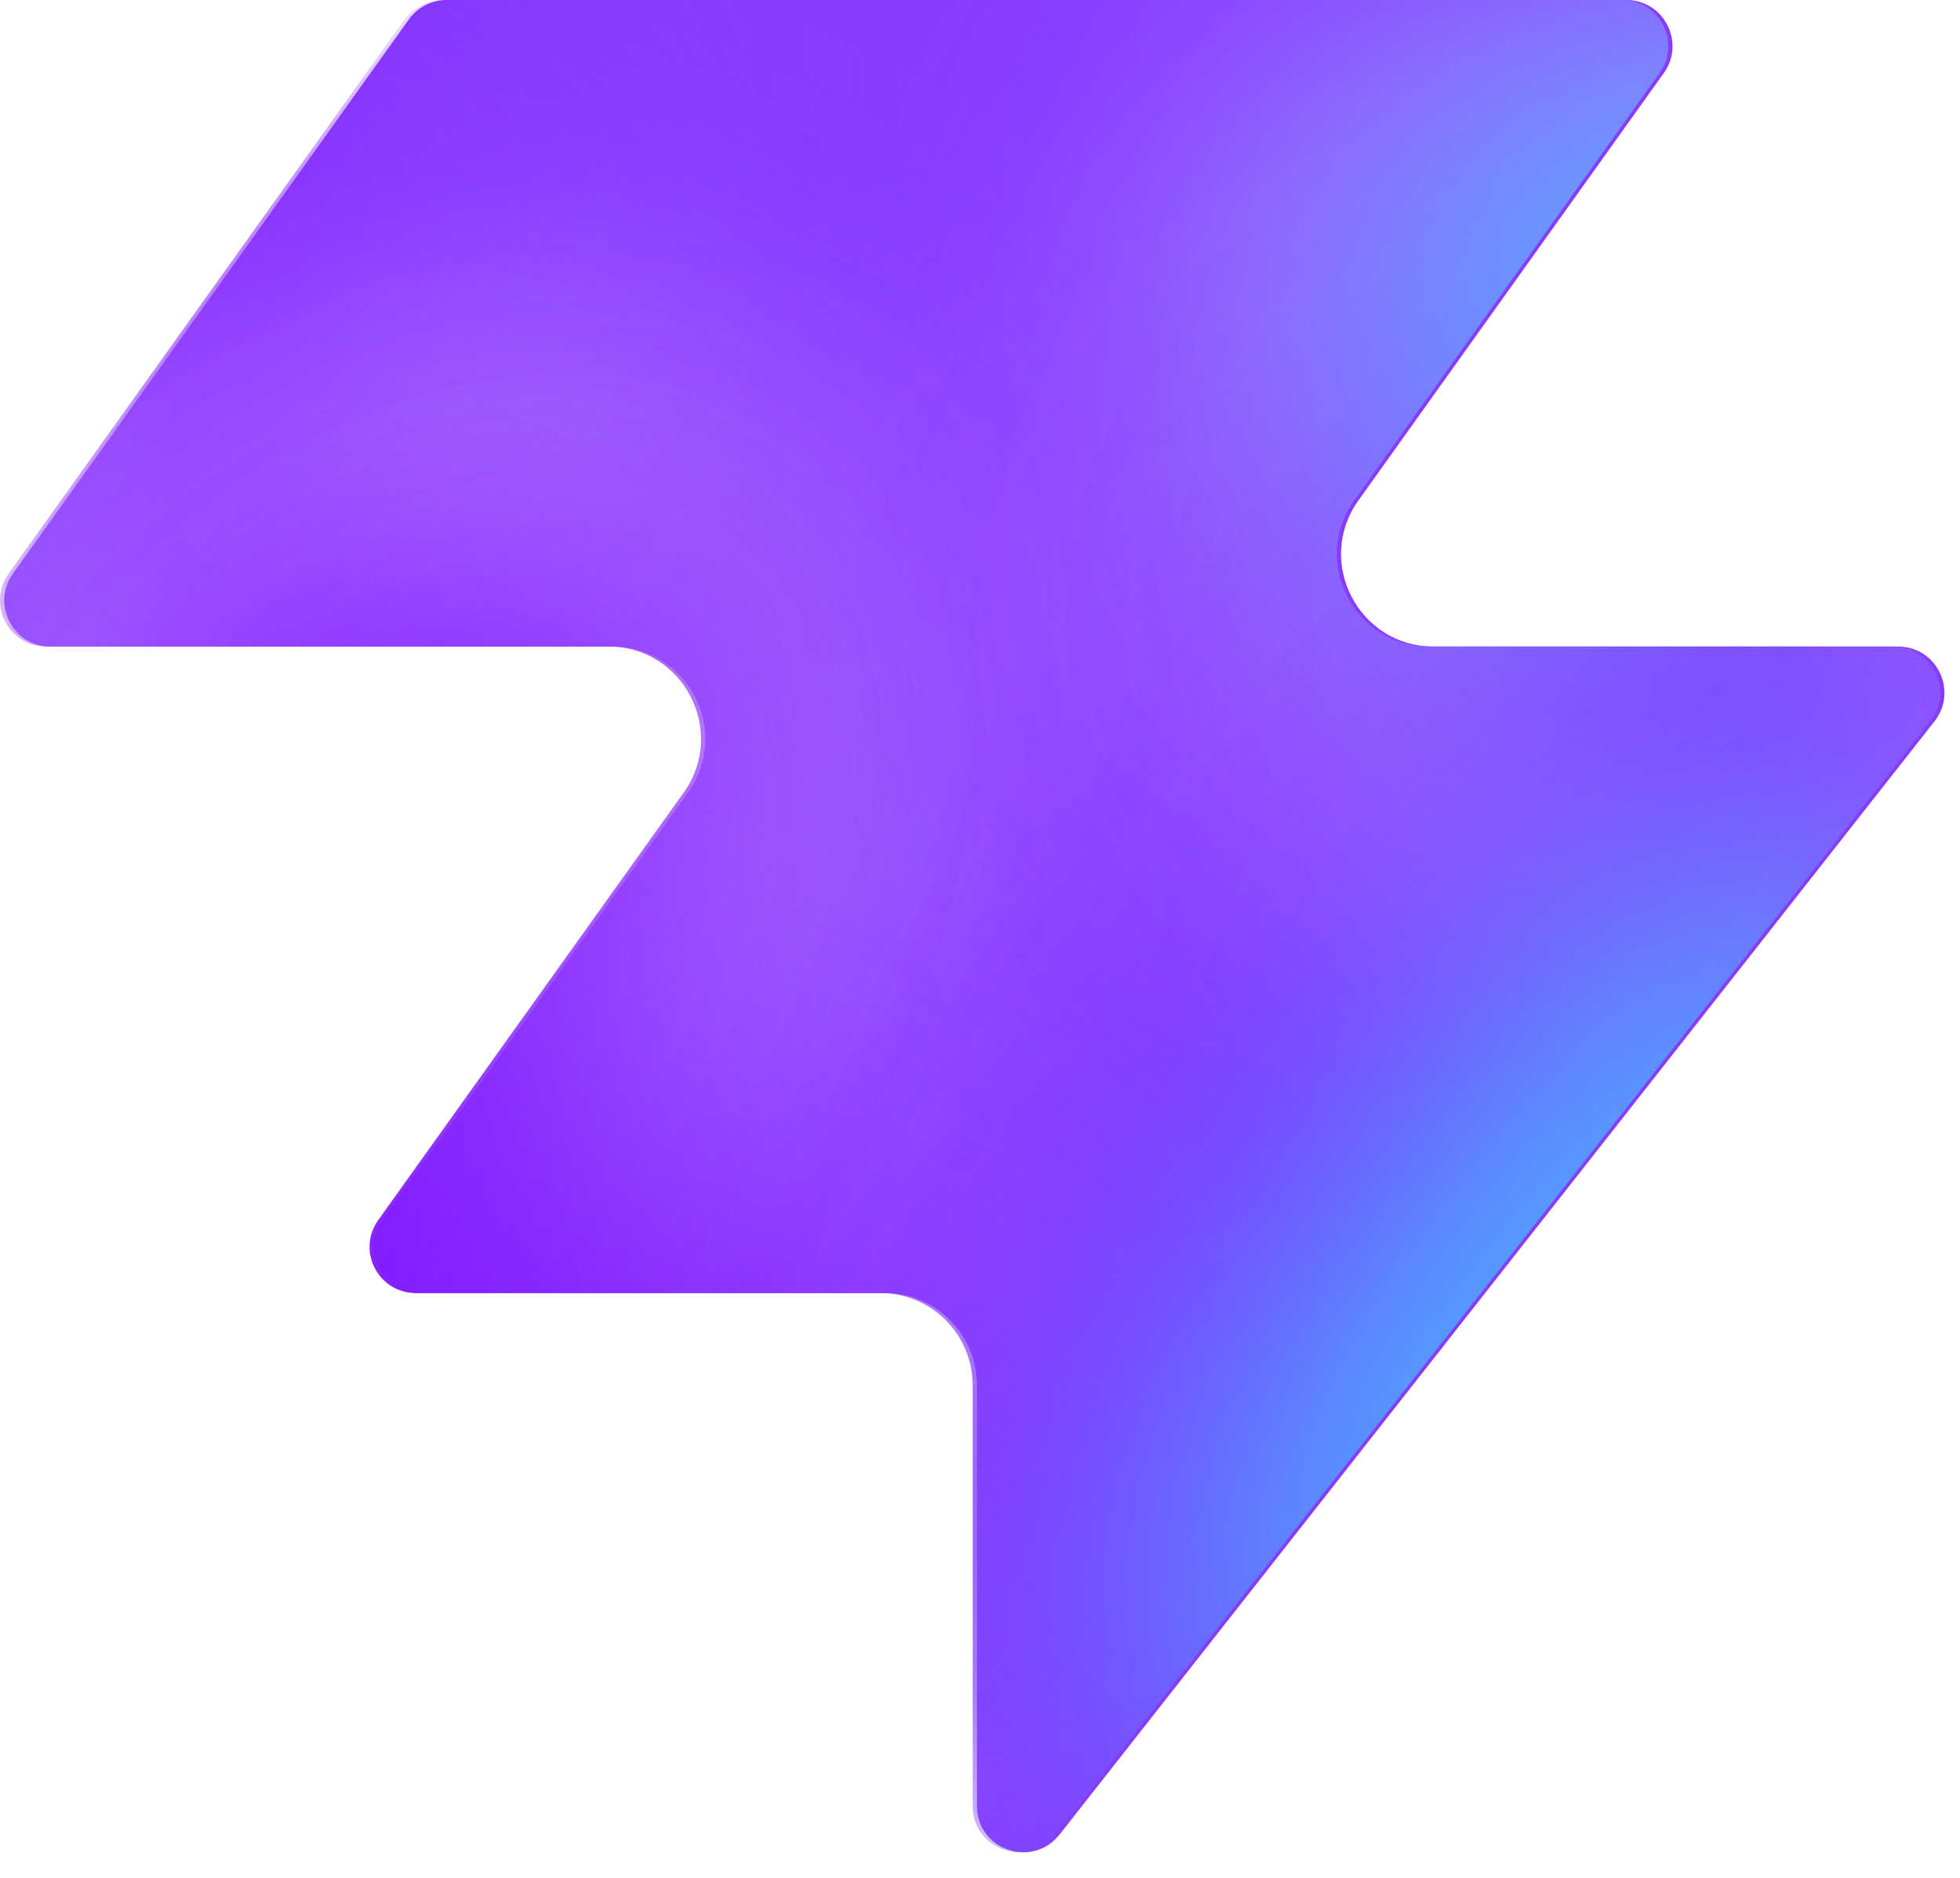
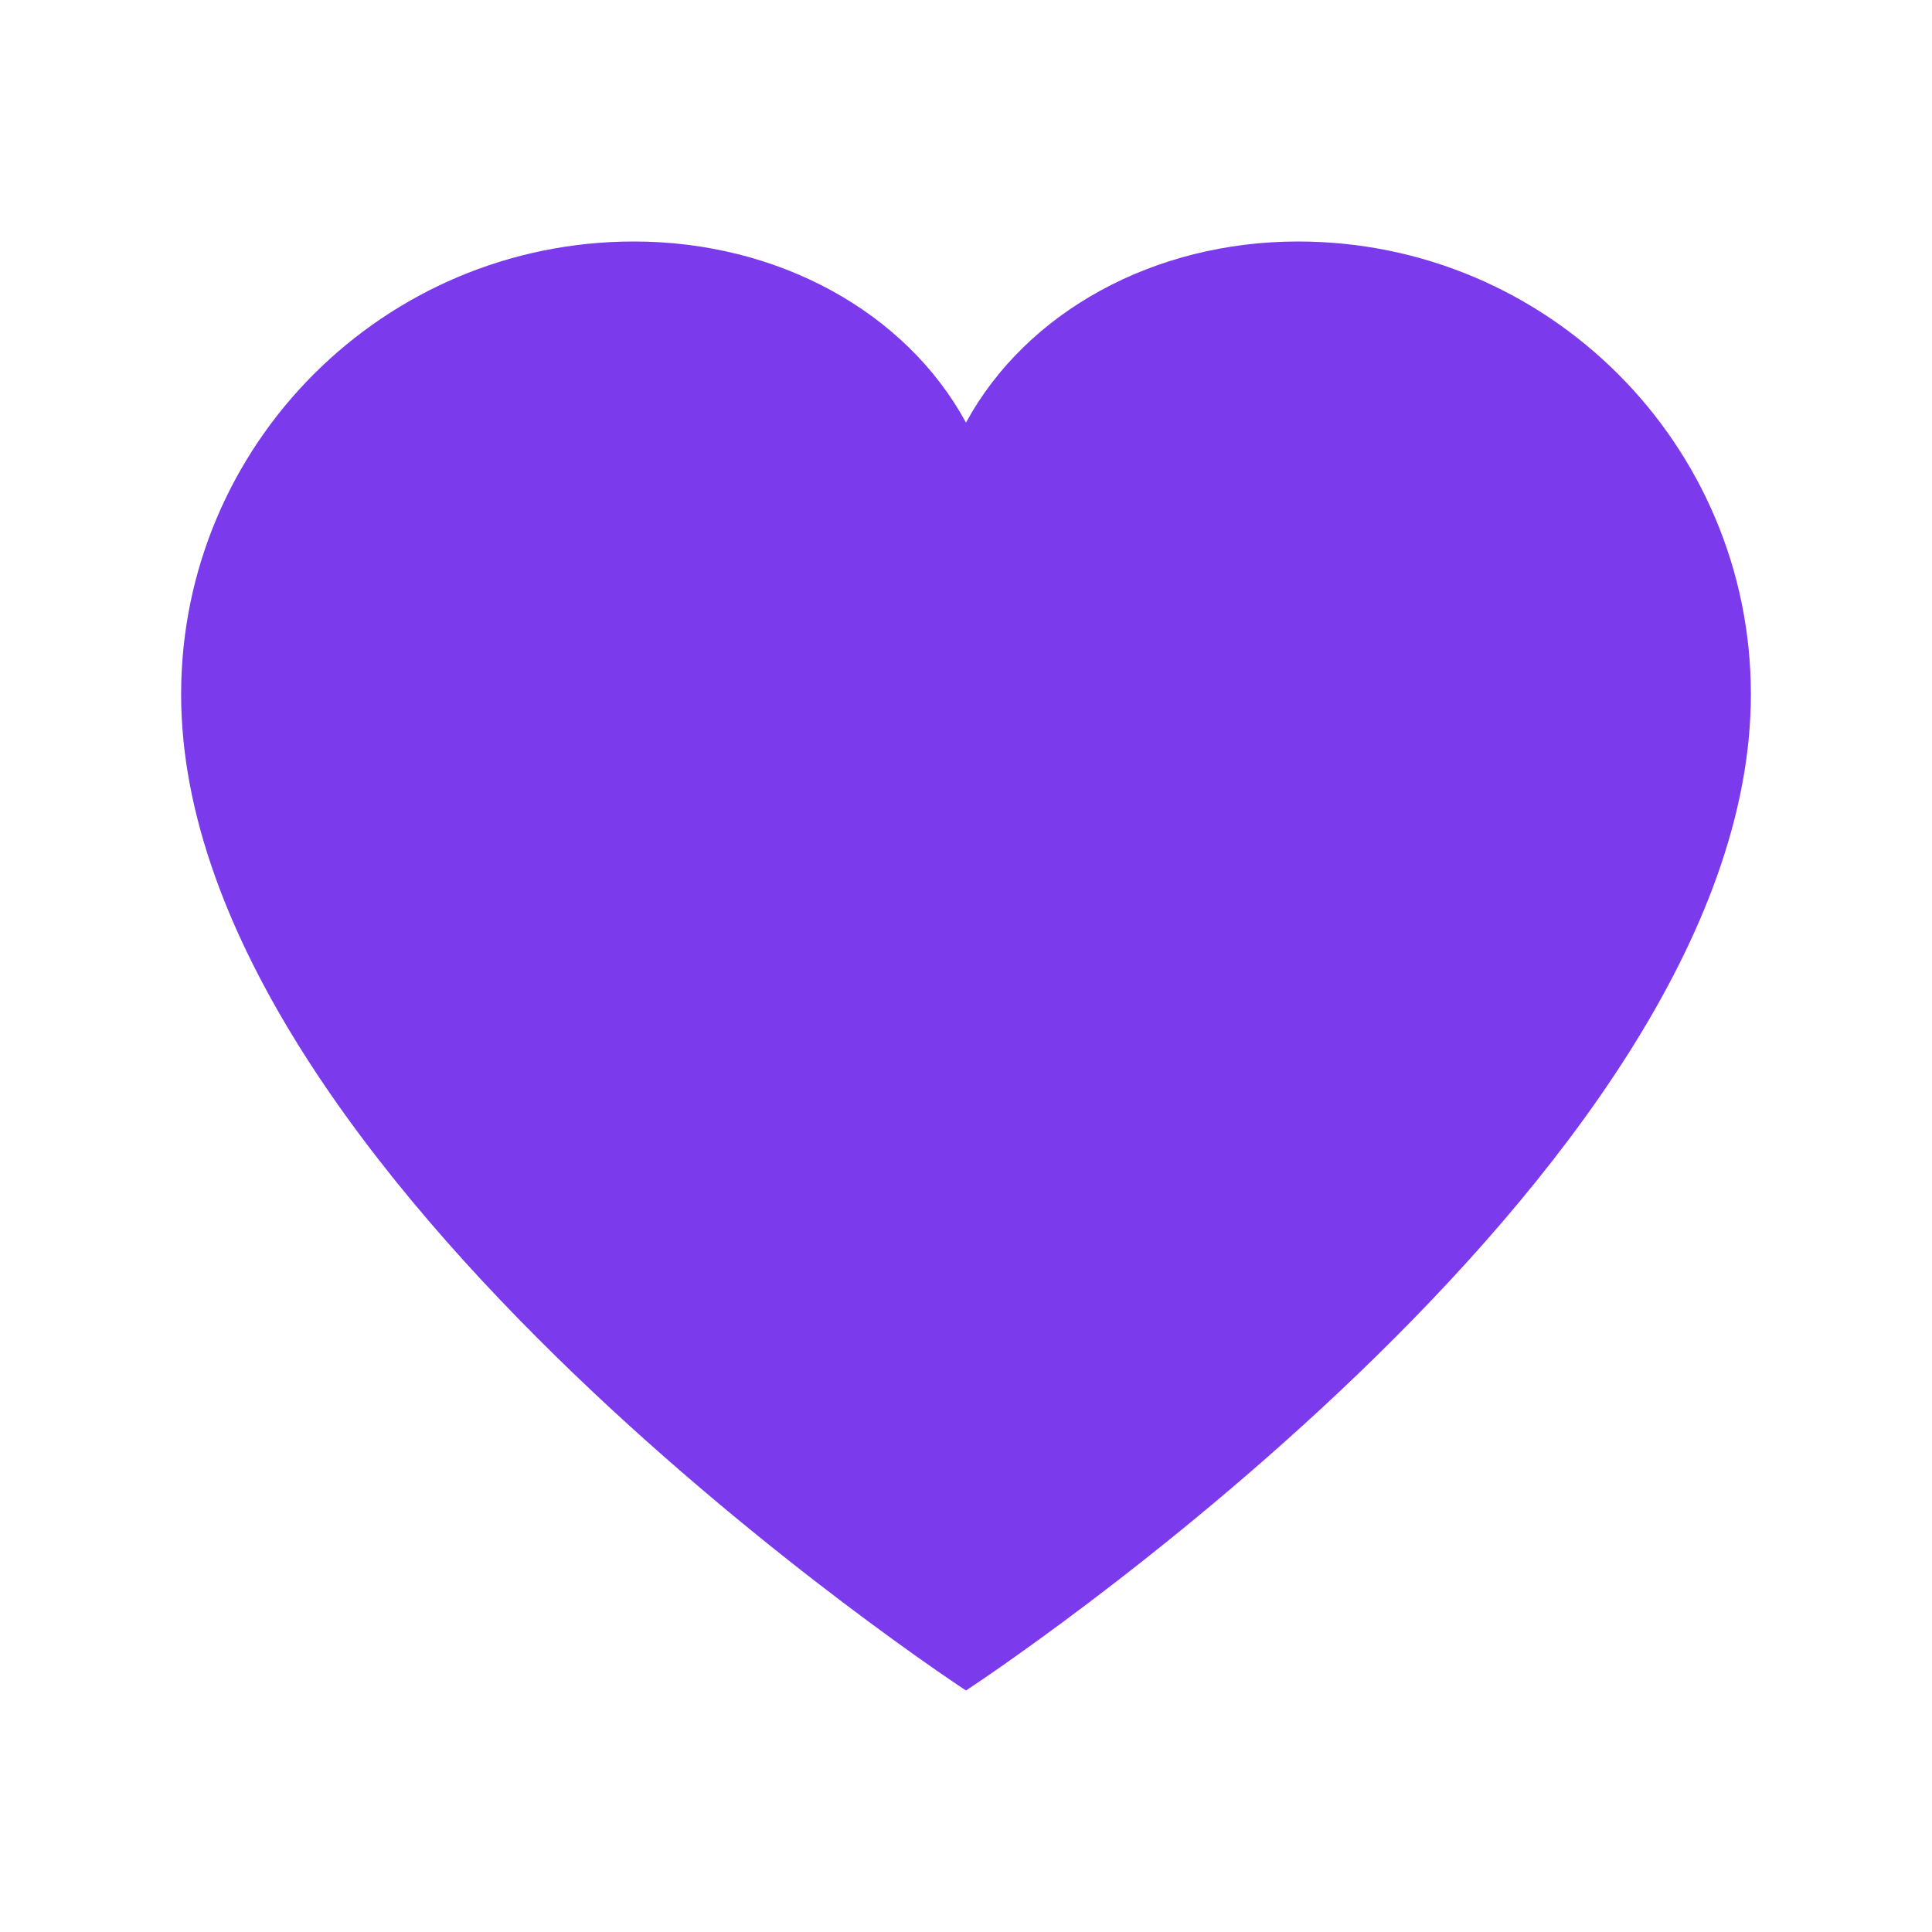
- <svg xmlns="http://www.w3.org/2000/svg" width="48" height="46" fill="none" viewBox="0 0 48 46">
-   <path fill="#863bff" d="M25.946 44.938c-.664.845-2.021.375-2.021-.698V33.937a2.26 2.26 0 0 0-2.262-2.262H10.287c-.92 0-1.456-1.04-.92-1.788l7.48-10.471c1.07-1.497 0-3.578-1.842-3.578H1.237c-.92 0-1.456-1.04-.92-1.788L10.013.474c.214-.297.556-.474.92-.474h28.894c.92 0 1.456 1.04.92 1.788l-7.48 10.471c-1.07 1.498 0 3.579 1.842 3.579h11.377c.943 0 1.473 1.088.89 1.83L25.947 44.94z" style="fill:#863bff;fill:color(display-p3 .525 .23 1);fill-opacity:1" />
-   <mask id="a" width="48" height="46" x="0" y="0" maskUnits="userSpaceOnUse" style="mask-type:alpha">
-     <path fill="#000" d="M25.842 44.938c-.664.844-2.021.375-2.021-.698V33.937a2.26 2.26 0 0 0-2.262-2.262H10.183c-.92 0-1.456-1.04-.92-1.788l7.48-10.471c1.07-1.498 0-3.579-1.842-3.579H1.133c-.92 0-1.456-1.04-.92-1.787L9.91.473c.214-.297.556-.474.92-.474h28.894c.92 0 1.456 1.04.92 1.788l-7.48 10.471c-1.07 1.498 0 3.578 1.842 3.578h11.377c.943 0 1.473 1.088.89 1.832L25.843 44.94z" style="fill:#000;fill-opacity:1" />
-   </mask>
-   <g mask="url(#a)">
-     <g filter="url(#b)">
-       <ellipse cx="5.508" cy="14.704" fill="#ede6ff" rx="5.508" ry="14.704" style="fill:#ede6ff;fill:color(display-p3 .927 .903 1);fill-opacity:1" transform="matrix(.00324 1 1 -.00324 -4.47 31.516)" />
-     </g>
-     <g filter="url(#c)">
-       <ellipse cx="10.399" cy="29.851" fill="#ede6ff" rx="10.399" ry="29.851" style="fill:#ede6ff;fill:color(display-p3 .927 .903 1);fill-opacity:1" transform="matrix(.00324 1 1 -.00324 -39.328 7.883)" />
-     </g>
-     <g filter="url(#d)">
-       <ellipse cx="5.508" cy="30.487" fill="#7e14ff" rx="5.508" ry="30.487" style="fill:#7e14ff;fill:color(display-p3 .492 .077 1);fill-opacity:1" transform="rotate(89.814 -25.913 -14.639)scale(1 -1)" />
-     </g>
-     <g filter="url(#e)">
-       <ellipse cx="5.508" cy="30.599" fill="#7e14ff" rx="5.508" ry="30.599" style="fill:#7e14ff;fill:color(display-p3 .492 .077 1);fill-opacity:1" transform="rotate(89.814 -32.644 -3.334)scale(1 -1)" />
-     </g>
-     <g filter="url(#f)">
-       <ellipse cx="5.508" cy="30.599" fill="#7e14ff" rx="5.508" ry="30.599" style="fill:#7e14ff;fill:color(display-p3 .492 .077 1);fill-opacity:1" transform="matrix(.00324 1 1 -.00324 -34.34 30.47)" />
-     </g>
-     <g filter="url(#g)">
-       <ellipse cx="14.072" cy="22.078" fill="#ede6ff" rx="14.072" ry="22.078" style="fill:#ede6ff;fill:color(display-p3 .927 .903 1);fill-opacity:1" transform="rotate(93.35 24.506 48.493)scale(-1 1)" />
-     </g>
-     <g filter="url(#h)">
-       <ellipse cx="3.47" cy="21.501" fill="#7e14ff" rx="3.47" ry="21.501" style="fill:#7e14ff;fill:color(display-p3 .492 .077 1);fill-opacity:1" transform="rotate(89.009 28.708 47.59)scale(-1 1)" />
-     </g>
-     <g filter="url(#i)">
-       <ellipse cx="3.47" cy="21.501" fill="#7e14ff" rx="3.47" ry="21.501" style="fill:#7e14ff;fill:color(display-p3 .492 .077 1);fill-opacity:1" transform="rotate(89.009 28.708 47.59)scale(-1 1)" />
-     </g>
-     <g filter="url(#j)">
-       <ellipse cx=".387" cy="8.972" fill="#7e14ff" rx="4.407" ry="29.108" style="fill:#7e14ff;fill:color(display-p3 .492 .077 1);fill-opacity:1" transform="rotate(39.51 .387 8.972)" />
-     </g>
-     <g filter="url(#k)">
-       <ellipse cx="47.523" cy="-6.092" fill="#7e14ff" rx="4.407" ry="29.108" style="fill:#7e14ff;fill:color(display-p3 .492 .077 1);fill-opacity:1" transform="rotate(37.892 47.523 -6.092)" />
-     </g>
-     <g filter="url(#l)">
-       <ellipse cx="41.412" cy="6.333" fill="#47bfff" rx="5.971" ry="9.665" style="fill:#47bfff;fill:color(display-p3 .28 .748 1);fill-opacity:1" transform="rotate(37.892 41.412 6.333)" />
-     </g>
-     <g filter="url(#m)">
-       <ellipse cx="-1.879" cy="38.332" fill="#7e14ff" rx="4.407" ry="29.108" style="fill:#7e14ff;fill:color(display-p3 .492 .077 1);fill-opacity:1" transform="rotate(37.892 -1.88 38.332)" />
-     </g>
-     <g filter="url(#n)">
-       <ellipse cx="-1.879" cy="38.332" fill="#7e14ff" rx="4.407" ry="29.108" style="fill:#7e14ff;fill:color(display-p3 .492 .077 1);fill-opacity:1" transform="rotate(37.892 -1.88 38.332)" />
-     </g>
-     <g filter="url(#o)">
-       <ellipse cx="35.651" cy="29.907" fill="#7e14ff" rx="4.407" ry="29.108" style="fill:#7e14ff;fill:color(display-p3 .492 .077 1);fill-opacity:1" transform="rotate(37.892 35.651 29.907)" />
-     </g>
-     <g filter="url(#p)">
-       <ellipse cx="38.418" cy="32.4" fill="#47bfff" rx="5.971" ry="15.297" style="fill:#47bfff;fill:color(display-p3 .28 .748 1);fill-opacity:1" transform="rotate(37.892 38.418 32.4)" />
-     </g>
-   </g>
-   <defs>
-     <filter id="b" width="60.045" height="41.654" x="-19.77" y="16.149" color-interpolation-filters="sRGB" filterUnits="userSpaceOnUse">
-       <feFlood flood-opacity="0" result="BackgroundImageFix" />
-       <feBlend in="SourceGraphic" in2="BackgroundImageFix" result="shape" />
-       <feGaussianBlur result="effect1_foregroundBlur_2002_17158" stdDeviation="7.659" />
-     </filter>
-     <filter id="c" width="90.34" height="51.437" x="-54.613" y="-7.533" color-interpolation-filters="sRGB" filterUnits="userSpaceOnUse">
-       <feFlood flood-opacity="0" result="BackgroundImageFix" />
-       <feBlend in="SourceGraphic" in2="BackgroundImageFix" result="shape" />
-       <feGaussianBlur result="effect1_foregroundBlur_2002_17158" stdDeviation="7.659" />
-     </filter>
-     <filter id="d" width="79.355" height="29.4" x="-49.64" y="2.03" color-interpolation-filters="sRGB" filterUnits="userSpaceOnUse">
-       <feFlood flood-opacity="0" result="BackgroundImageFix" />
-       <feBlend in="SourceGraphic" in2="BackgroundImageFix" result="shape" />
-       <feGaussianBlur result="effect1_foregroundBlur_2002_17158" stdDeviation="4.596" />
-     </filter>
-     <filter id="e" width="79.579" height="29.4" x="-45.045" y="20.029" color-interpolation-filters="sRGB" filterUnits="userSpaceOnUse">
-       <feFlood flood-opacity="0" result="BackgroundImageFix" />
-       <feBlend in="SourceGraphic" in2="BackgroundImageFix" result="shape" />
-       <feGaussianBlur result="effect1_foregroundBlur_2002_17158" stdDeviation="4.596" />
-     </filter>
-     <filter id="f" width="79.579" height="29.4" x="-43.513" y="21.178" color-interpolation-filters="sRGB" filterUnits="userSpaceOnUse">
-       <feFlood flood-opacity="0" result="BackgroundImageFix" />
-       <feBlend in="SourceGraphic" in2="BackgroundImageFix" result="shape" />
-       <feGaussianBlur result="effect1_foregroundBlur_2002_17158" stdDeviation="4.596" />
-     </filter>
-     <filter id="g" width="74.749" height="58.852" x="15.756" y="-17.901" color-interpolation-filters="sRGB" filterUnits="userSpaceOnUse">
-       <feFlood flood-opacity="0" result="BackgroundImageFix" />
-       <feBlend in="SourceGraphic" in2="BackgroundImageFix" result="shape" />
-       <feGaussianBlur result="effect1_foregroundBlur_2002_17158" stdDeviation="7.659" />
-     </filter>
-     <filter id="h" width="61.377" height="25.362" x="23.548" y="2.284" color-interpolation-filters="sRGB" filterUnits="userSpaceOnUse">
-       <feFlood flood-opacity="0" result="BackgroundImageFix" />
-       <feBlend in="SourceGraphic" in2="BackgroundImageFix" result="shape" />
-       <feGaussianBlur result="effect1_foregroundBlur_2002_17158" stdDeviation="4.596" />
-     </filter>
-     <filter id="i" width="61.377" height="25.362" x="23.548" y="2.284" color-interpolation-filters="sRGB" filterUnits="userSpaceOnUse">
-       <feFlood flood-opacity="0" result="BackgroundImageFix" />
-       <feBlend in="SourceGraphic" in2="BackgroundImageFix" result="shape" />
-       <feGaussianBlur result="effect1_foregroundBlur_2002_17158" stdDeviation="4.596" />
-     </filter>
-     <filter id="j" width="56.045" height="63.649" x="-27.636" y="-22.853" color-interpolation-filters="sRGB" filterUnits="userSpaceOnUse">
-       <feFlood flood-opacity="0" result="BackgroundImageFix" />
-       <feBlend in="SourceGraphic" in2="BackgroundImageFix" result="shape" />
-       <feGaussianBlur result="effect1_foregroundBlur_2002_17158" stdDeviation="4.596" />
-     </filter>
-     <filter id="k" width="54.814" height="64.646" x="20.116" y="-38.415" color-interpolation-filters="sRGB" filterUnits="userSpaceOnUse">
-       <feFlood flood-opacity="0" result="BackgroundImageFix" />
-       <feBlend in="SourceGraphic" in2="BackgroundImageFix" result="shape" />
-       <feGaussianBlur result="effect1_foregroundBlur_2002_17158" stdDeviation="4.596" />
-     </filter>
-     <filter id="l" width="33.541" height="35.313" x="24.641" y="-11.323" color-interpolation-filters="sRGB" filterUnits="userSpaceOnUse">
-       <feFlood flood-opacity="0" result="BackgroundImageFix" />
-       <feBlend in="SourceGraphic" in2="BackgroundImageFix" result="shape" />
-       <feGaussianBlur result="effect1_foregroundBlur_2002_17158" stdDeviation="4.596" />
-     </filter>
-     <filter id="m" width="54.814" height="64.646" x="-29.286" y="6.009" color-interpolation-filters="sRGB" filterUnits="userSpaceOnUse">
-       <feFlood flood-opacity="0" result="BackgroundImageFix" />
-       <feBlend in="SourceGraphic" in2="BackgroundImageFix" result="shape" />
-       <feGaussianBlur result="effect1_foregroundBlur_2002_17158" stdDeviation="4.596" />
-     </filter>
-     <filter id="n" width="54.814" height="64.646" x="-29.286" y="6.009" color-interpolation-filters="sRGB" filterUnits="userSpaceOnUse">
-       <feFlood flood-opacity="0" result="BackgroundImageFix" />
-       <feBlend in="SourceGraphic" in2="BackgroundImageFix" result="shape" />
-       <feGaussianBlur result="effect1_foregroundBlur_2002_17158" stdDeviation="4.596" />
-     </filter>
-     <filter id="o" width="54.814" height="64.646" x="8.244" y="-2.416" color-interpolation-filters="sRGB" filterUnits="userSpaceOnUse">
-       <feFlood flood-opacity="0" result="BackgroundImageFix" />
-       <feBlend in="SourceGraphic" in2="BackgroundImageFix" result="shape" />
-       <feGaussianBlur result="effect1_foregroundBlur_2002_17158" stdDeviation="4.596" />
-     </filter>
-     <filter id="p" width="39.409" height="43.623" x="18.713" y="10.588" color-interpolation-filters="sRGB" filterUnits="userSpaceOnUse">
-       <feFlood flood-opacity="0" result="BackgroundImageFix" />
-       <feBlend in="SourceGraphic" in2="BackgroundImageFix" result="shape" />
-       <feGaussianBlur result="effect1_foregroundBlur_2002_17158" stdDeviation="4.596" />
-     </filter>
-   </defs>
+ <svg xmlns="http://www.w3.org/2000/svg" viewBox="0 0 32 32">
+   <path d="M16 28C16 28 3 19.5 3 11.5C3 7.36 6.36 4 10.5 4C12.88 4 15 5.16 16 7C17 5.16 19.12 4 21.5 4C25.64 4 29 7.36 29 11.5C29 19.5 16 28 16 28Z" fill="#7C3AED" />
</svg>
